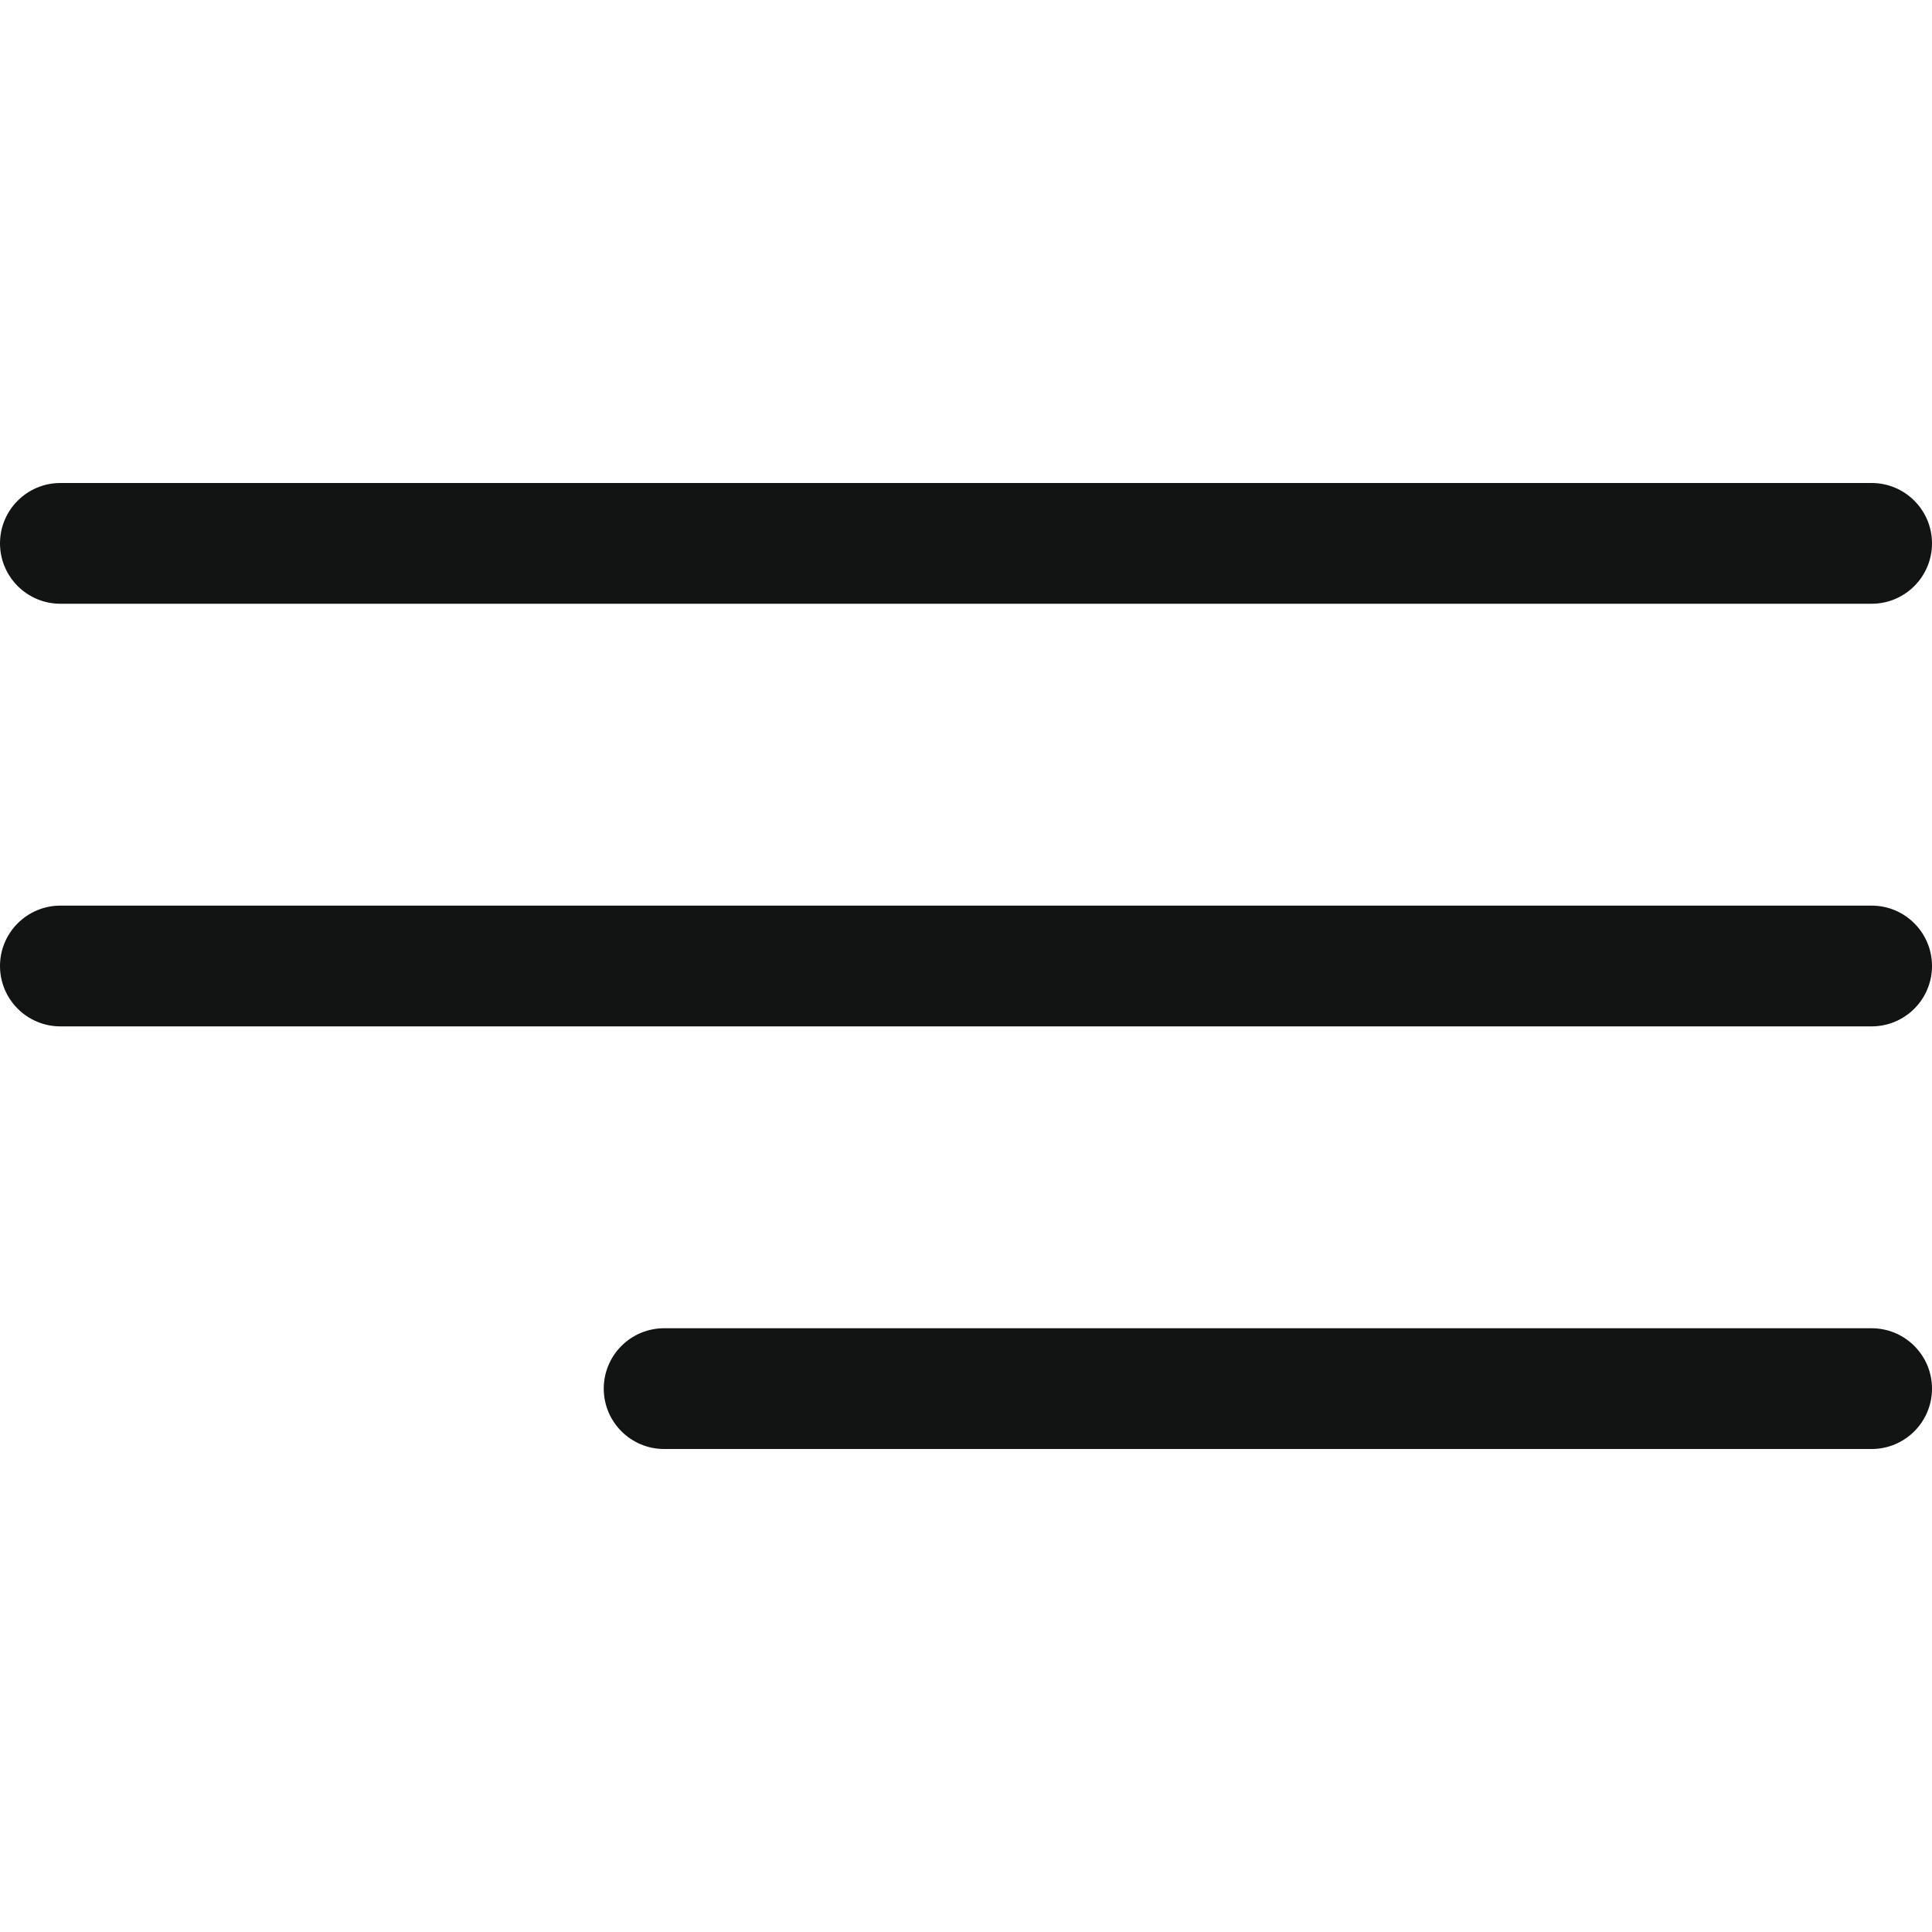
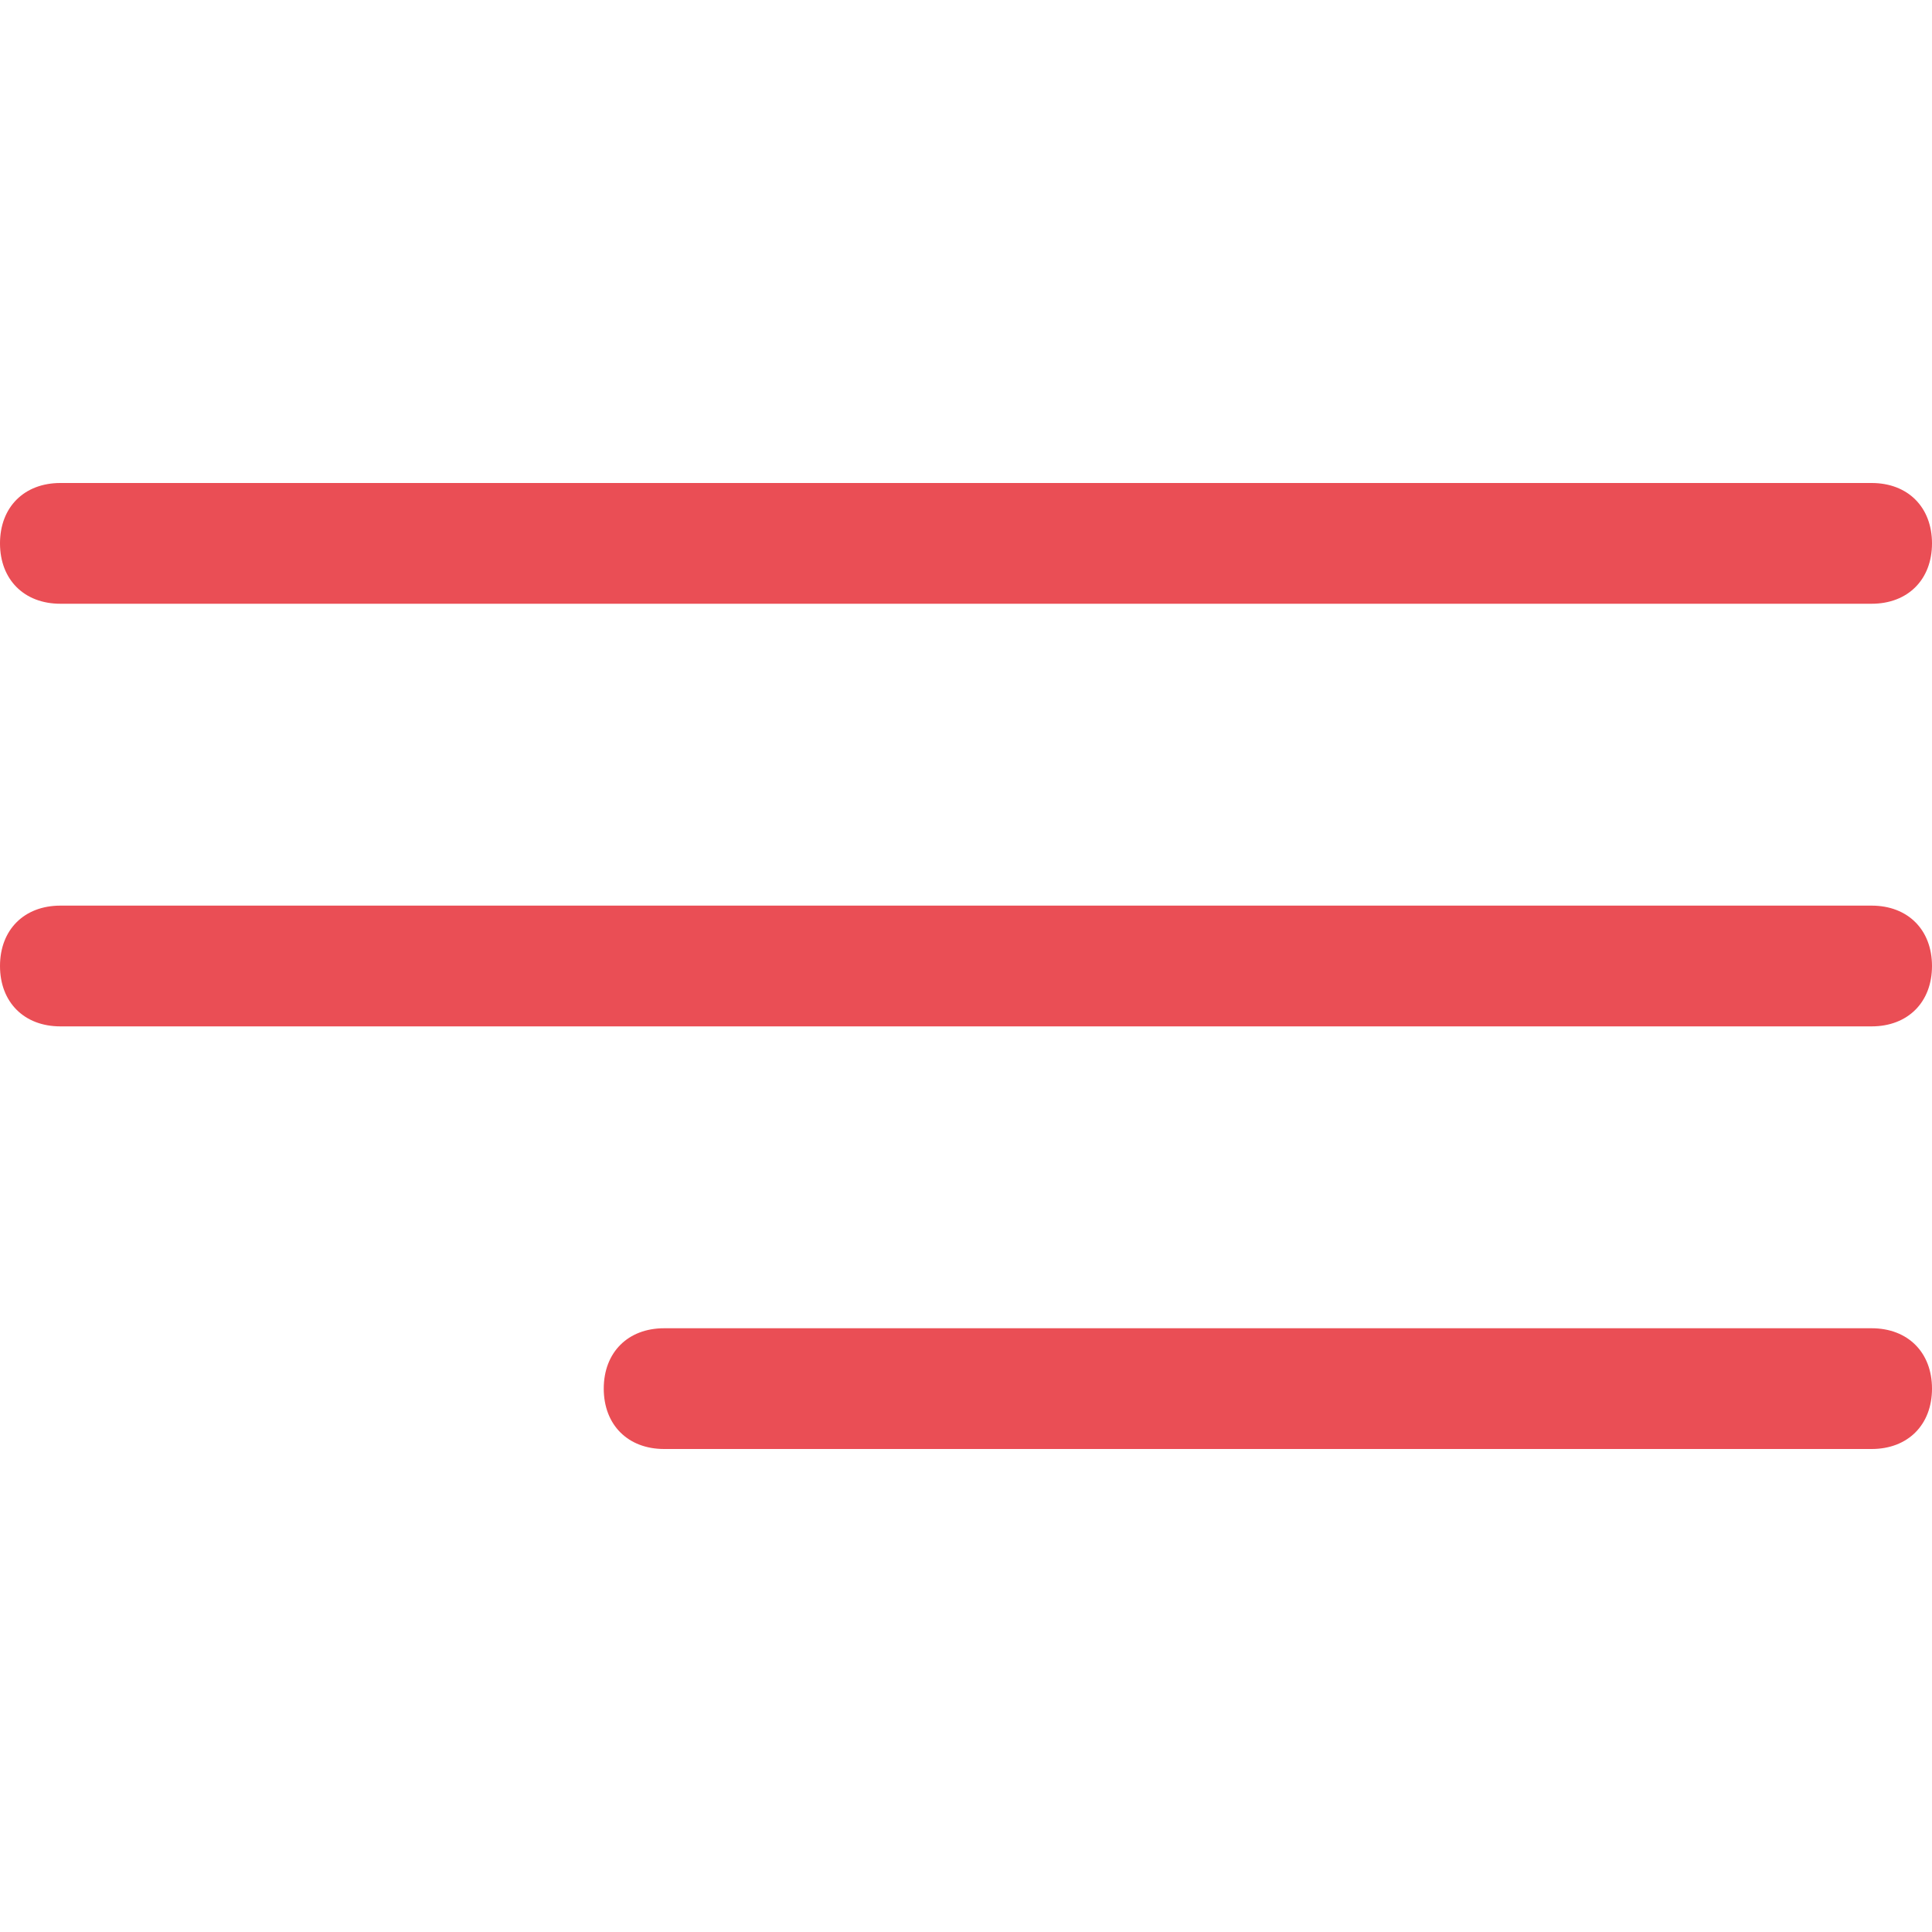
- <svg xmlns="http://www.w3.org/2000/svg" enable-background="new 0 0 32 32" height="32px" id="Слой_1" version="1.1" viewBox="0 0 32 32" width="32px" xml:space="preserve">
+ <svg xmlns="http://www.w3.org/2000/svg" version="1.1" id="Слой_1" x="0px" y="0px" viewBox="0 0 32 32" style="enable-background:new 0 0 32 32;" xml:space="preserve">
+   <style type="text/css">
+ 	.st0{fill:#EA4E55;}
+ </style>
  <g id="Menu_1_">
-     <path d="M1,10h30c0.552,0,1-0.448,1-1c0-0.552-0.448-1-1-1H1C0.448,8,0,8.448,0,9C0,9.552,0.448,10,1,10z" fill="#121313" />
-     <path d="M31,15H1c-0.552,0-1,0.448-1,1c0,0.552,0.448,1,1,1h30c0.552,0,1-0.448,1-1C32,15.448,31.552,15,31,15z" fill="#121313" />
-     <path d="M31,22H11c-0.552,0-1,0.448-1,1s0.448,1,1,1h20c0.552,0,1-0.448,1-1S31.552,22,31,22z" fill="#121313" />
+     <path class="st0" d="M1,10h30c0.6,0,1-0.4,1-1s-0.4-1-1-1H1C0.4,8,0,8.4,0,9S0.4,10,1,10z" />
+     <path class="st0" d="M31,15H1c-0.6,0-1,0.4-1,1s0.4,1,1,1h30c0.6,0,1-0.4,1-1S31.6,15,31,15z" />
+     <path class="st0" d="M31,22H11c-0.6,0-1,0.4-1,1s0.4,1,1,1h20c0.6,0,1-0.4,1-1S31.6,22,31,22z" />
  </g>
-   <g />
-   <g />
-   <g />
-   <g />
-   <g />
-   <g />
</svg>
